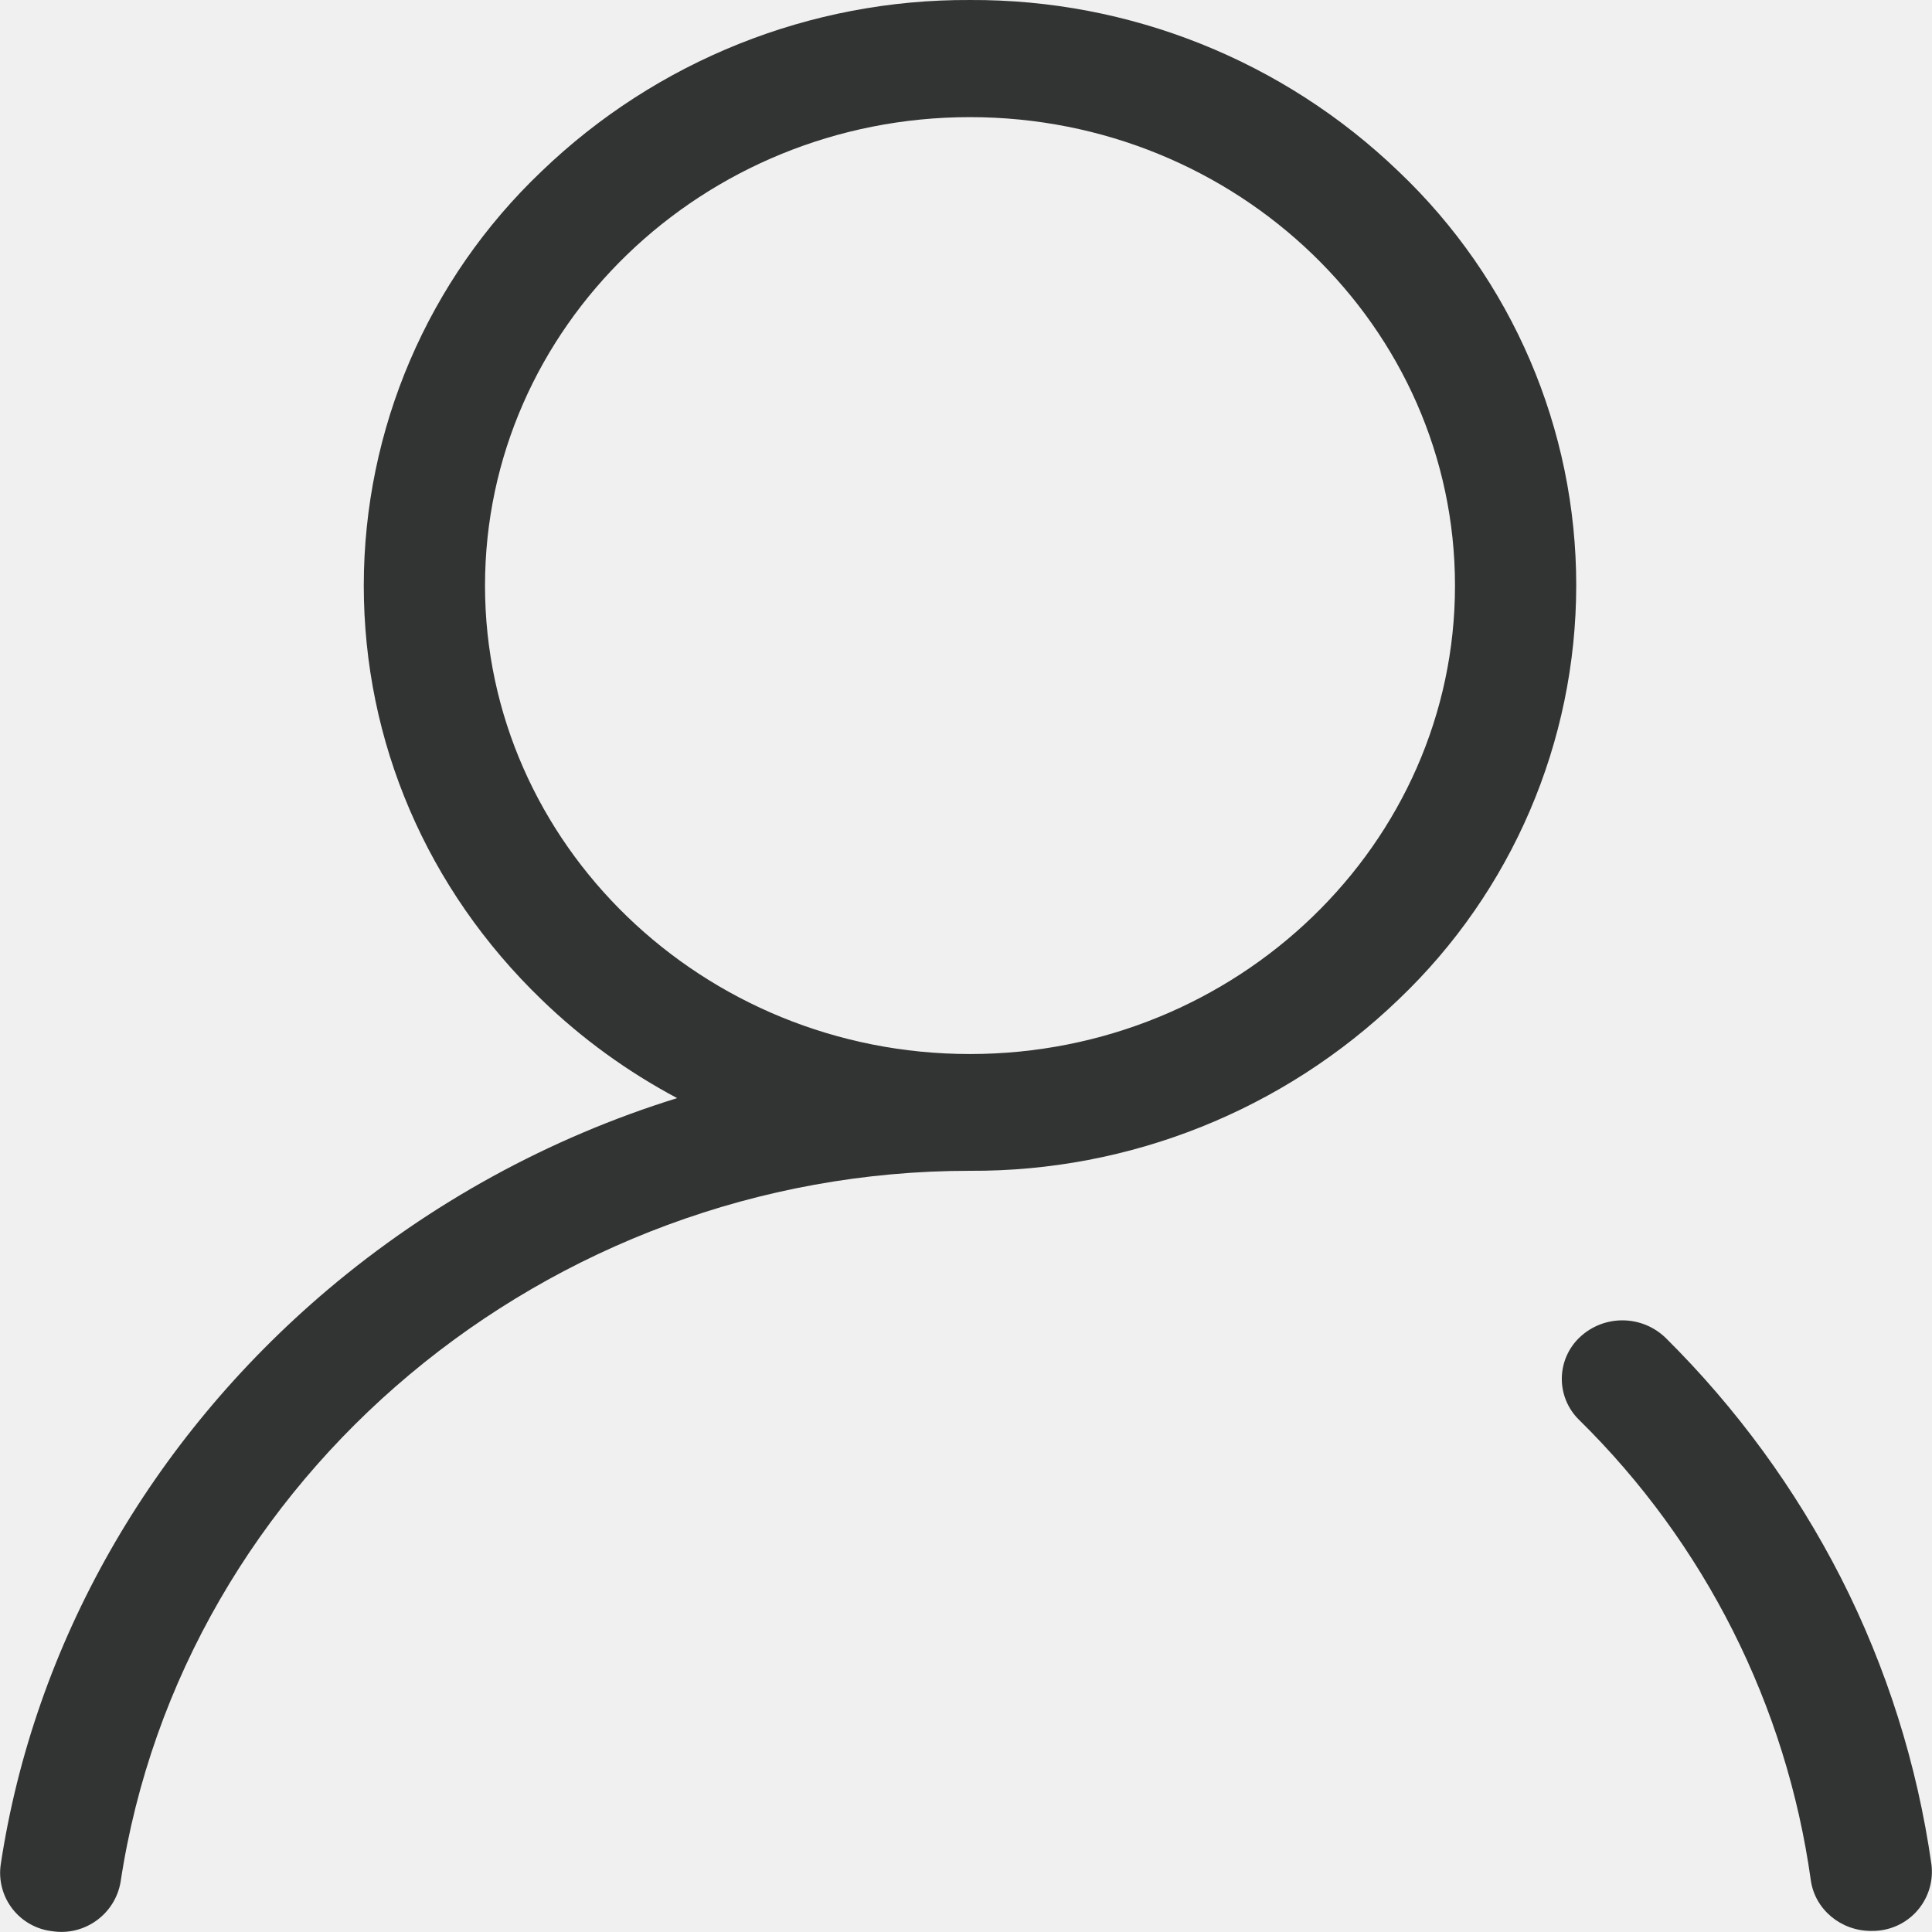
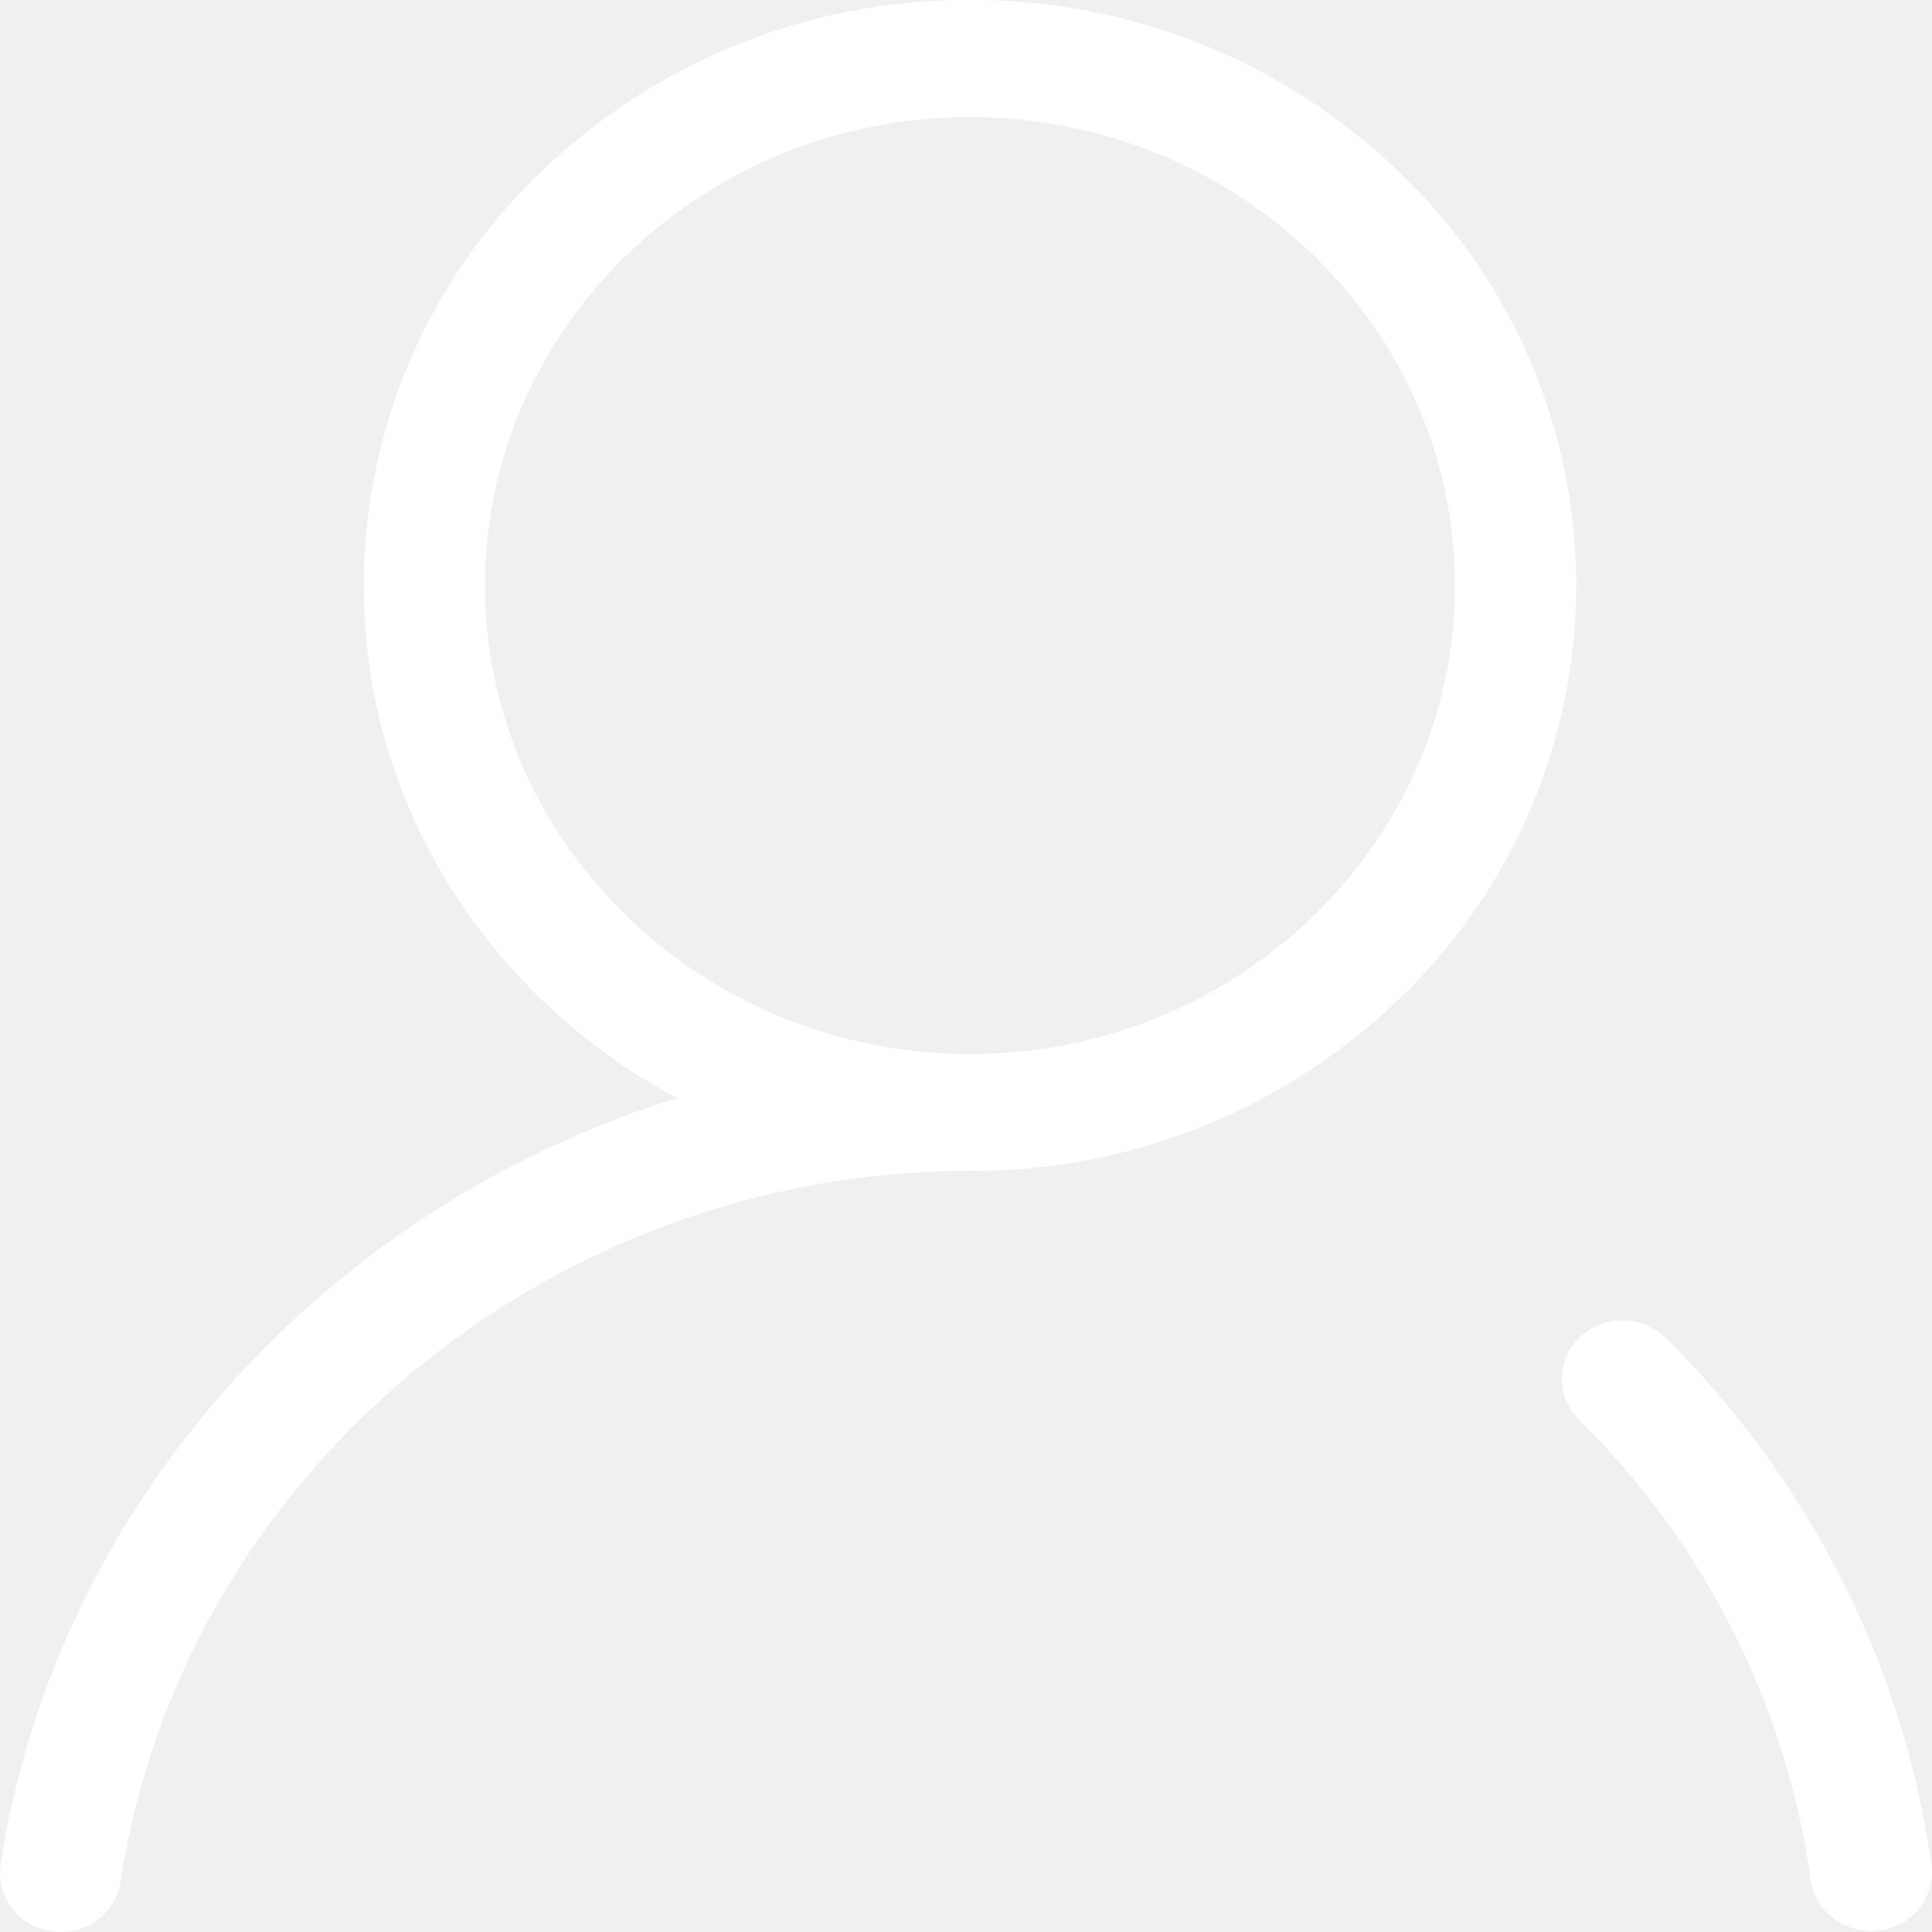
- <svg xmlns="http://www.w3.org/2000/svg" t="1583689199594" class="icon" viewBox="0 0 1024 1024" version="1.1" p-id="9049" width="200" height="200">
-   <defs>
-     <style type="text/css" />
-   </defs>
-   <path d="M741.288 90.884A325.311 325.311 0 0 0 514.089 0.004a325.119 325.119 0 0 0-227.135 90.88 303.103 303.103 0 0 0-94.144 219.455c0 82.816 33.408 160.767 94.144 219.391 21.632 20.992 45.952 38.464 71.936 52.288a530.75 530.75 0 0 0-185.151 101.504C79.595 763.201 18.027 871.489 0.364 988.352a31.104 31.104 0 0 0 27.136 35.2 31.872 31.872 0 0 0 36.416-26.112c32.512-214.719 226.111-376.894 450.174-376.894a324.991 324.991 0 0 0 227.199-90.816 303.231 303.231 0 0 0 94.144-219.391 302.399 302.399 0 0 0-94.144-219.455z m-227.199 467.774c-141.631 0-257.023-111.424-257.023-248.255 0-136.959 115.327-248.319 257.023-248.319 141.759 0 257.087 111.36 257.087 248.319 0 136.703-115.327 248.255-257.087 248.255z m509.63 429.63a485.822 485.822 0 0 0-48.064-152.191 498.302 498.302 0 0 0-92.672-126.847 32.96 32.96 0 0 0-45.504-0.64 30.336 30.336 0 0 0-0.64 43.84 424.574 424.574 0 0 1 122.943 244.223c2.24 15.488 16 26.752 31.872 26.752 1.408 0 2.88 0 4.288-0.192a31.36 31.36 0 0 0 27.776-34.944z m0 0" fill="#323333" p-id="9050" />
+ <svg xmlns="http://www.w3.org/2000/svg" viewBox="0 0 1024 1024" version="1.1" width="200" height="200">
+   <path fill="white" d="M741.288 90.884A325.311 325.311 0 0 0 514.089 0.004a325.119 325.119 0 0 0-227.135 90.88 303.103 303.103 0 0 0-94.144 219.455c0 82.816 33.408 160.767 94.144 219.391 21.632 20.992 45.952 38.464 71.936 52.288a530.75 530.75 0 0 0-185.151 101.504C79.595 763.201 18.027 871.489 0.364 988.352a31.104 31.104 0 0 0 27.136 35.2 31.872 31.872 0 0 0 36.416-26.112c32.512-214.719 226.111-376.894 450.174-376.894a324.991 324.991 0 0 0 227.199-90.816 303.231 303.231 0 0 0 94.144-219.391 302.399 302.399 0 0 0-94.144-219.455z m-227.199 467.774c-141.631 0-257.023-111.424-257.023-248.255 0-136.959 115.327-248.319 257.023-248.319 141.759 0 257.087 111.36 257.087 248.319 0 136.703-115.327 248.255-257.087 248.255z m509.63 429.63a485.822 485.822 0 0 0-48.064-152.191 498.302 498.302 0 0 0-92.672-126.847 32.96 32.96 0 0 0-45.504-0.64 30.336 30.336 0 0 0-0.64 43.84 424.574 424.574 0 0 1 122.943 244.223c2.24 15.488 16 26.752 31.872 26.752 1.408 0 2.88 0 4.288-0.192a31.36 31.36 0 0 0 27.776-34.944z m0 0" />
</svg>
